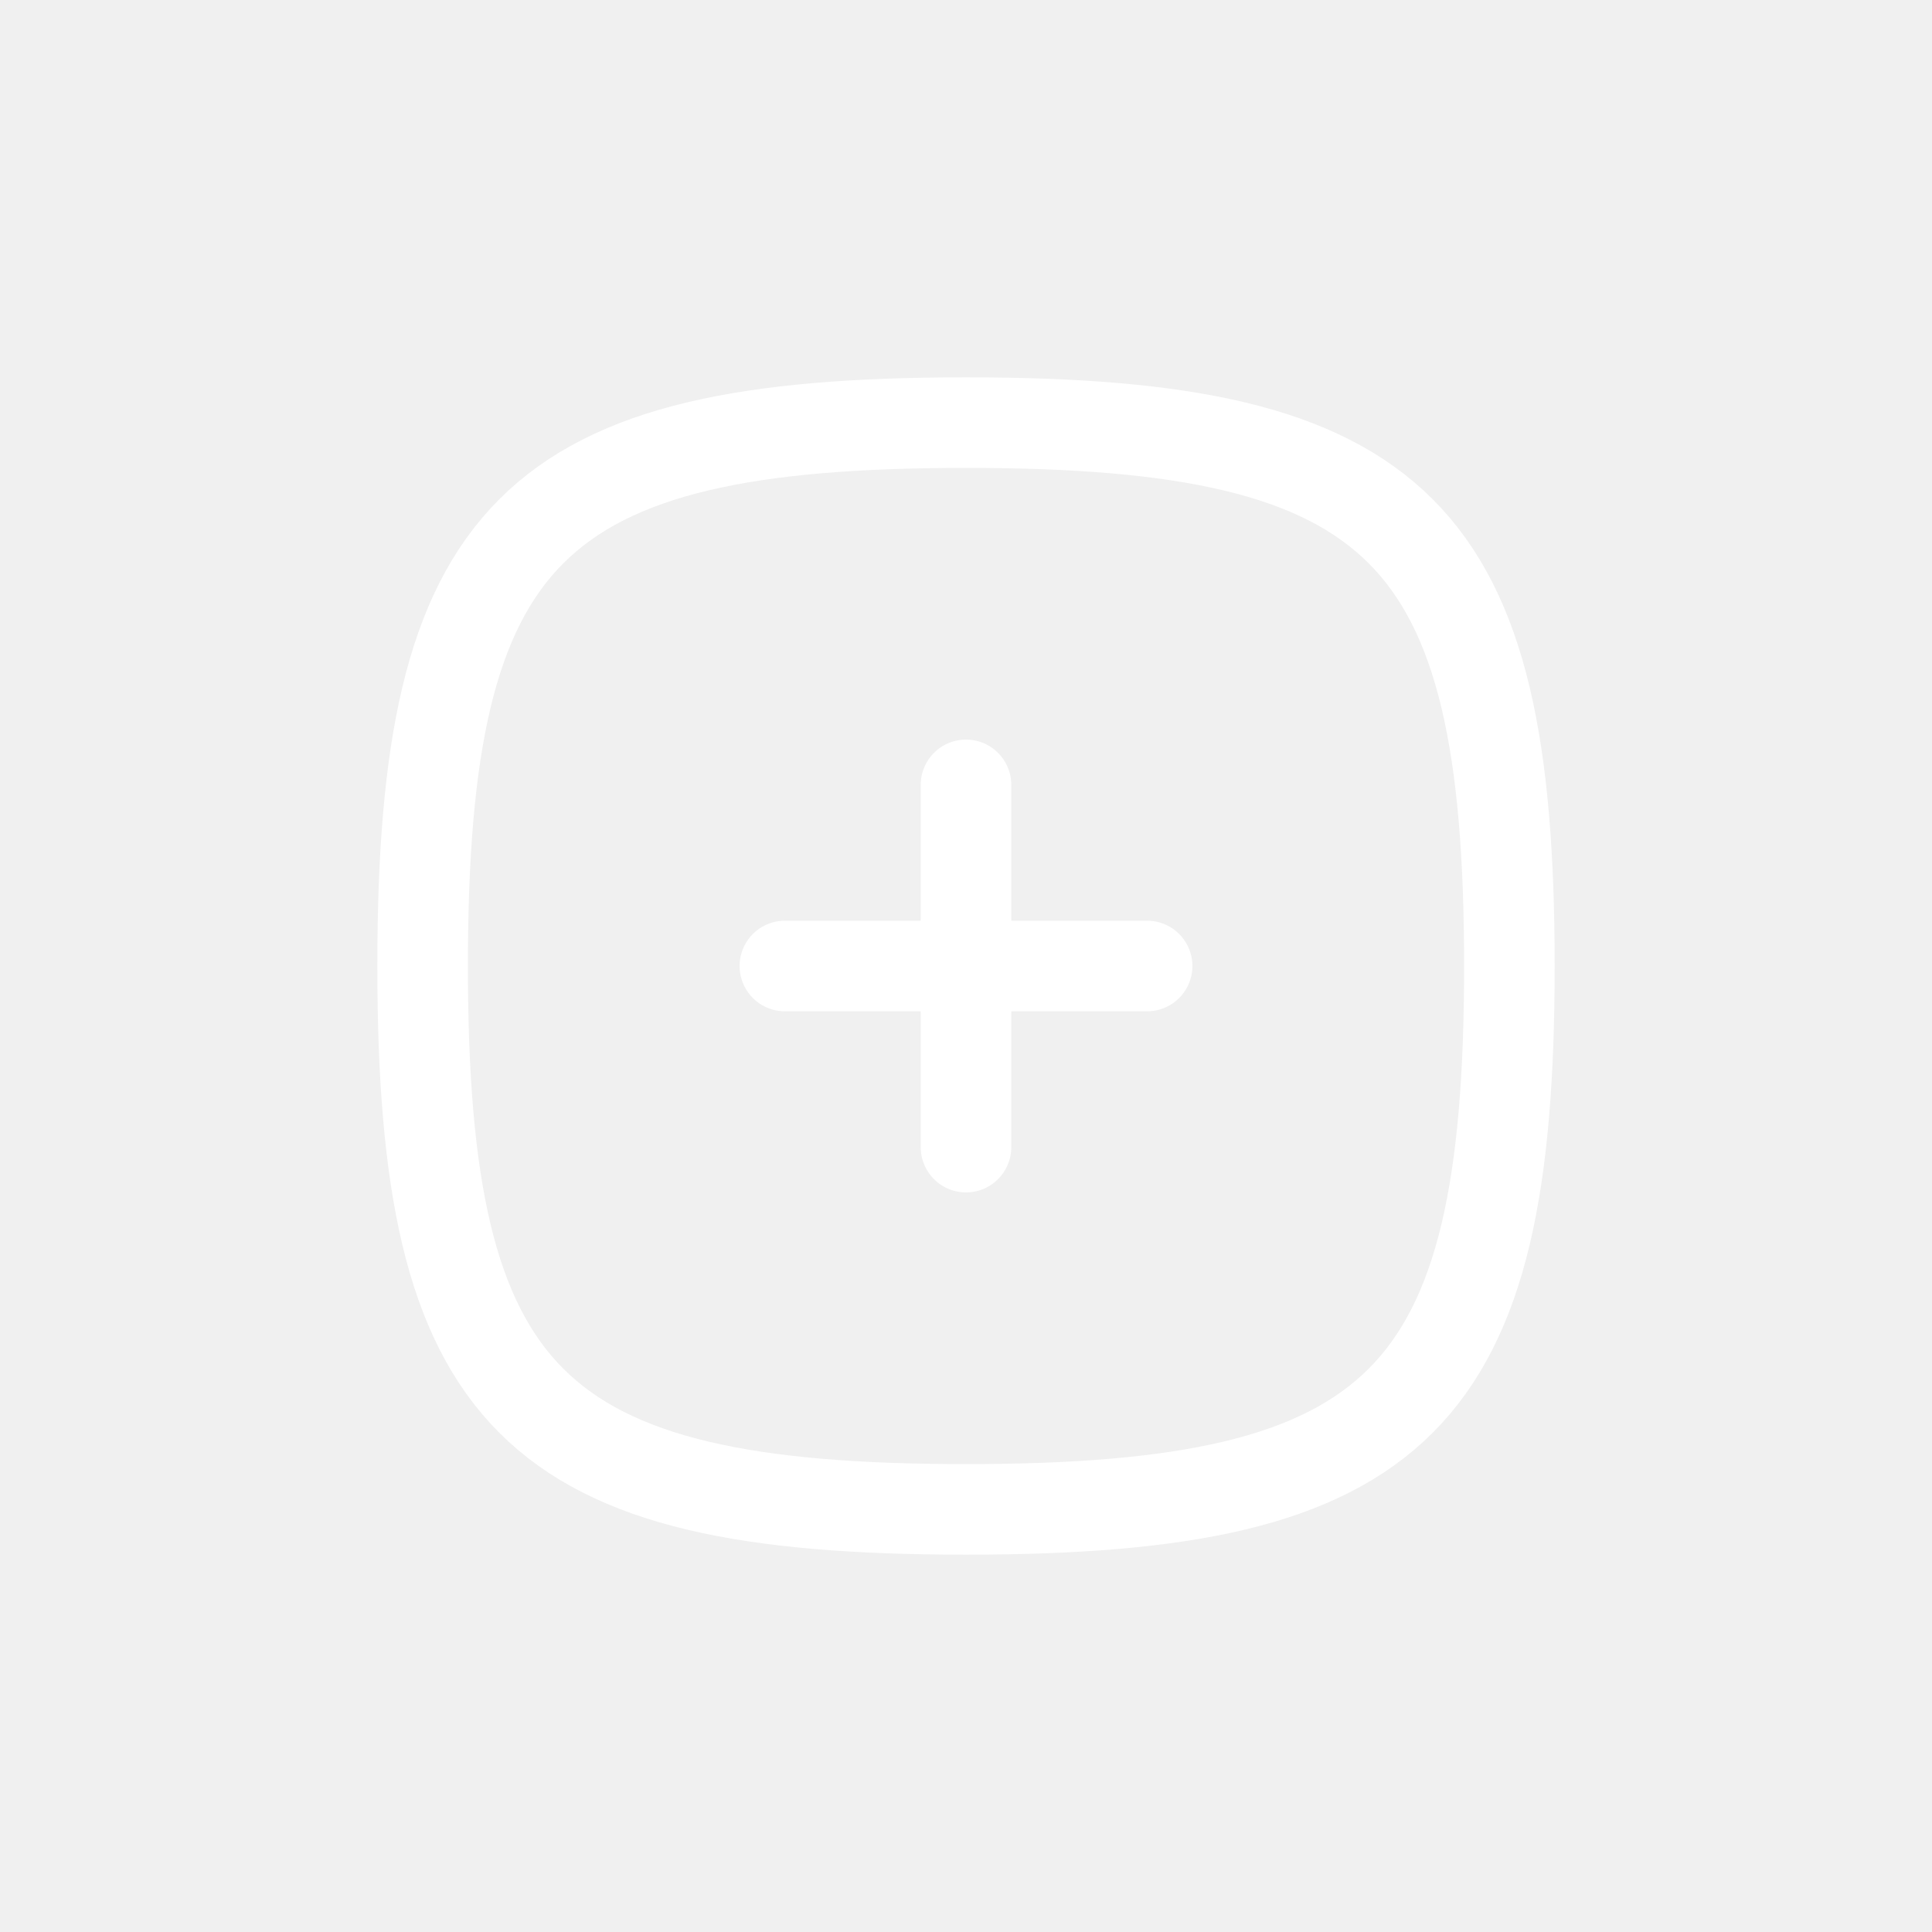
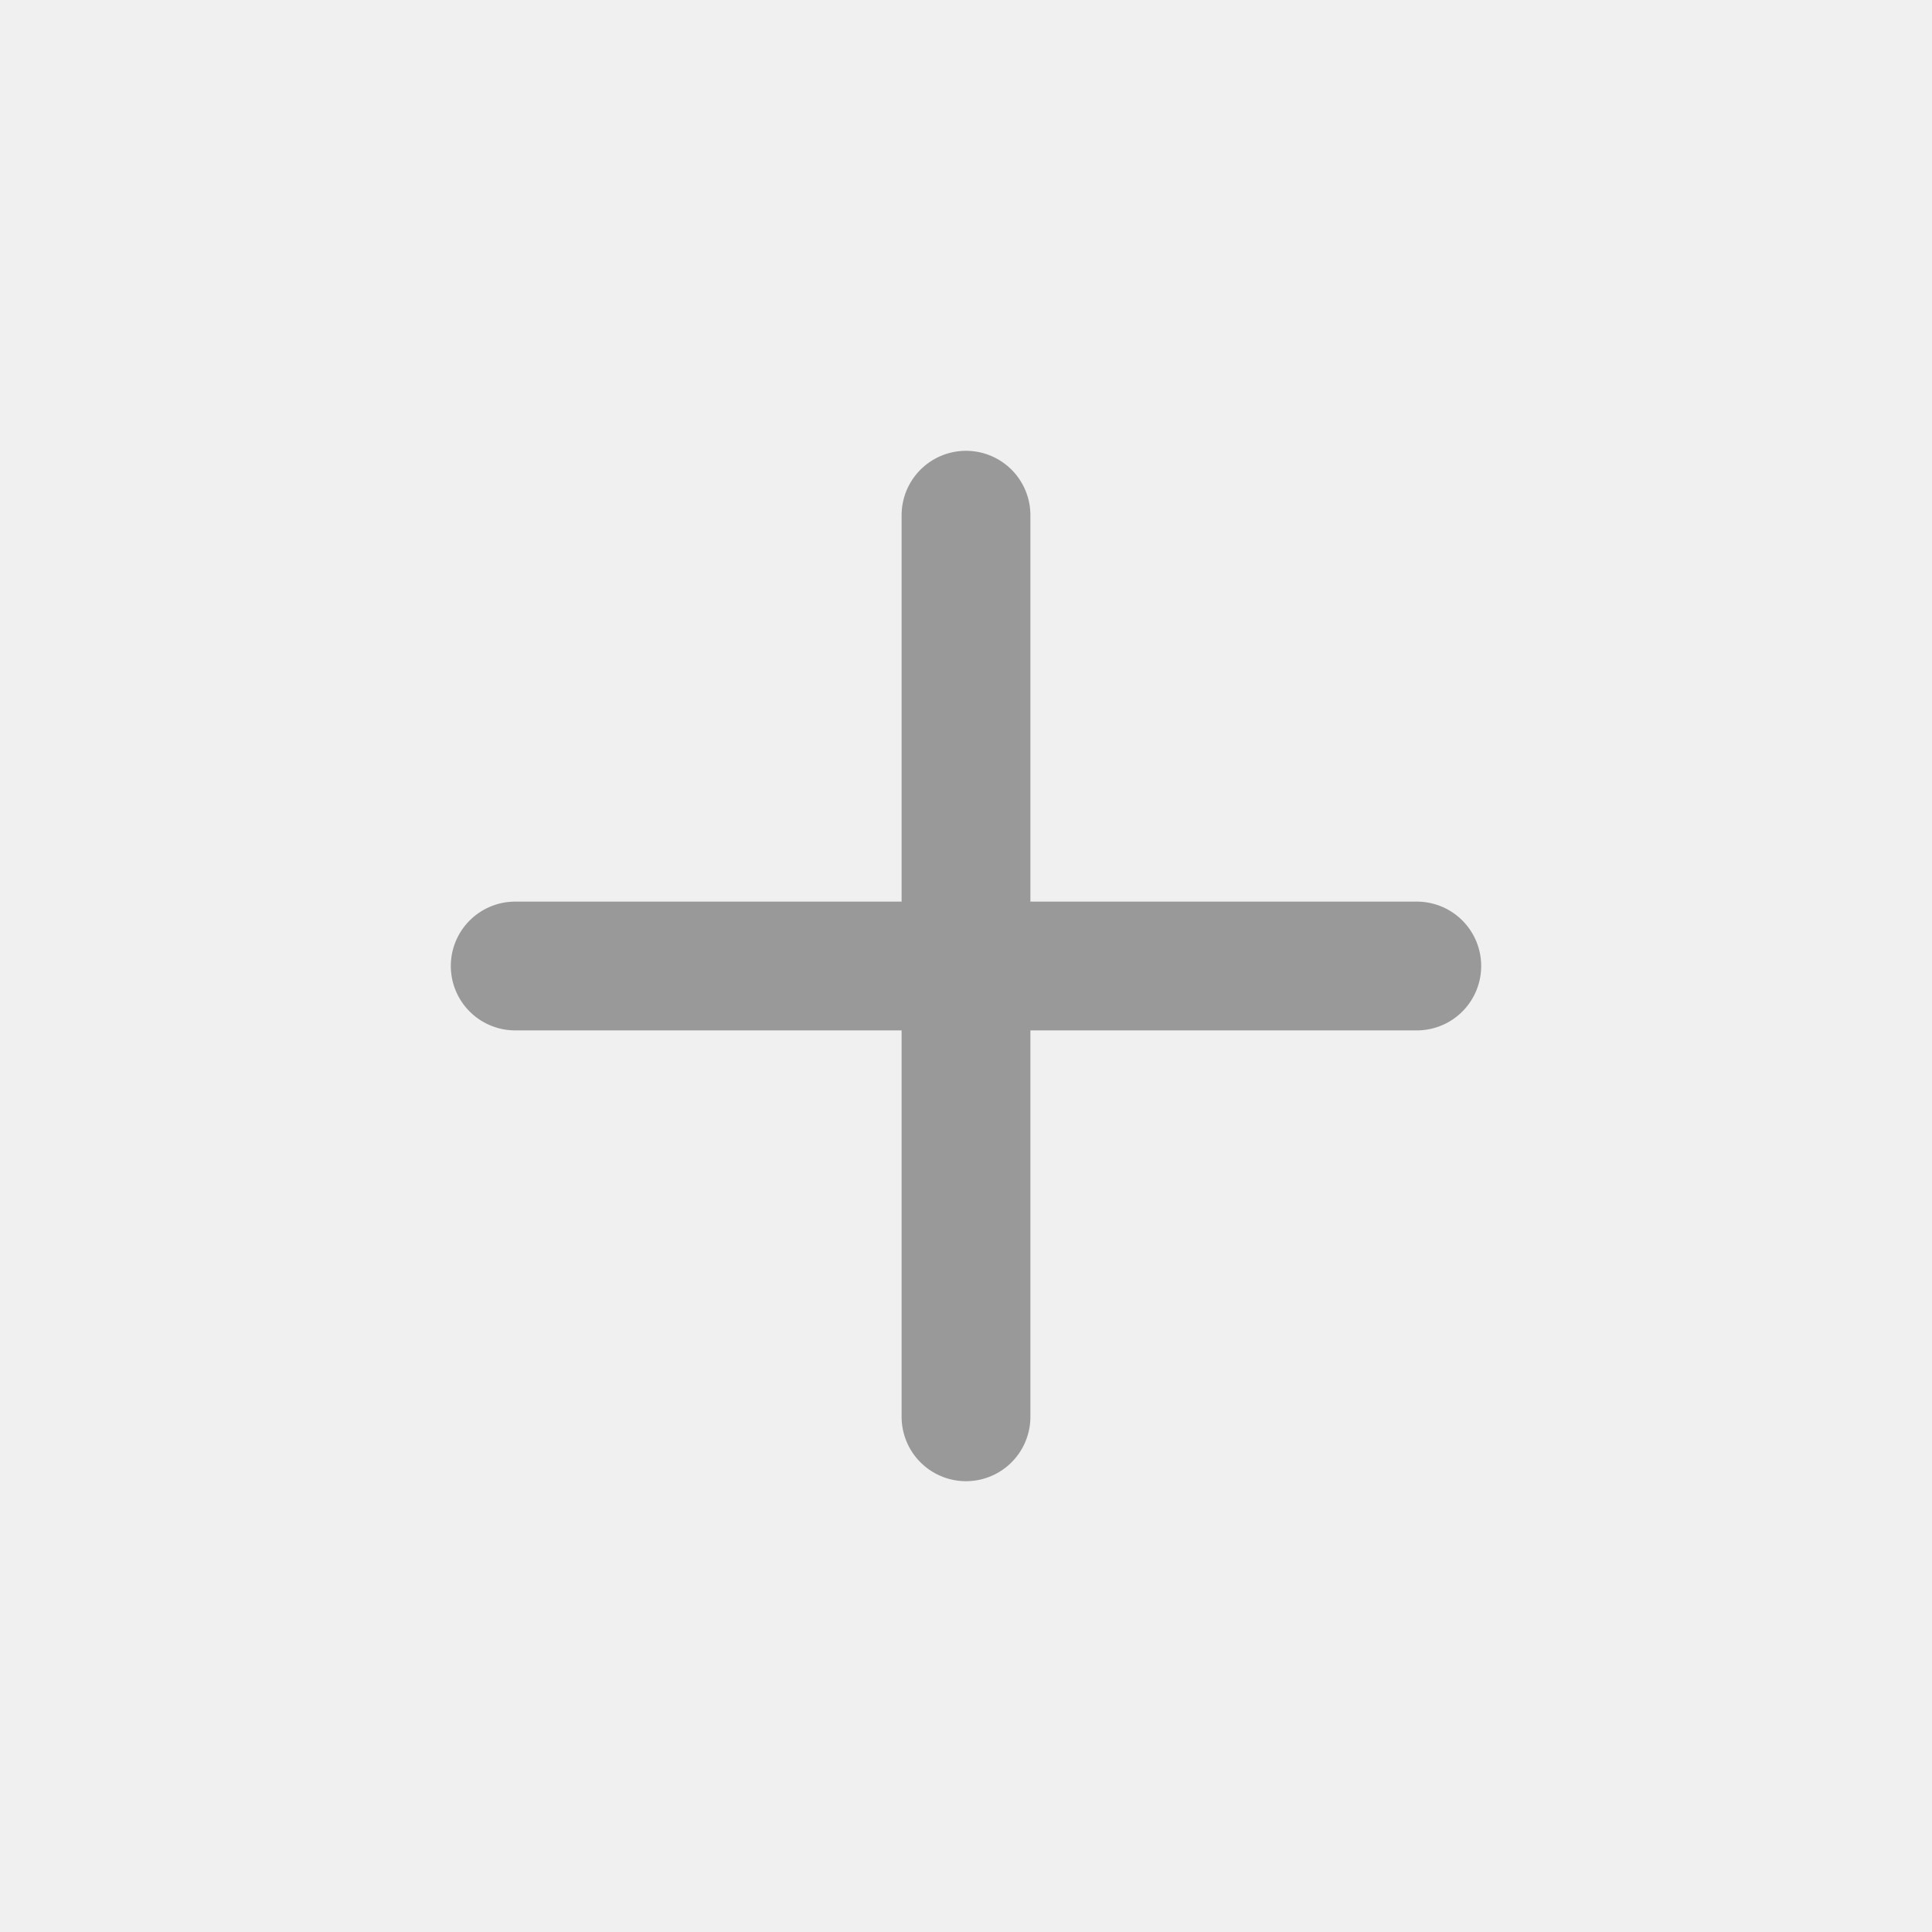
- <svg xmlns="http://www.w3.org/2000/svg" width="32" height="32" viewBox="0 0 32 32" fill="none">
-   <path d="M19 16H13M16 13V19M16 7C23.2 7 25 8.8 25 16C25 23.2 23.2 25 16 25C8.8 25 7 23.2 7 16C7 8.8 8.8 7 16 7Z" stroke="white" stroke-width="1.5" stroke-linecap="round" stroke-linejoin="round" />
+ <svg xmlns="http://www.w3.org/2000/svg" width="30" height="30" viewBox="0 0 30 30" fill="none">
+   <path d="M15 8V22M8 15H22" stroke="#999999" stroke-width="2" stroke-linecap="round" stroke-linejoin="round" />
</svg>
